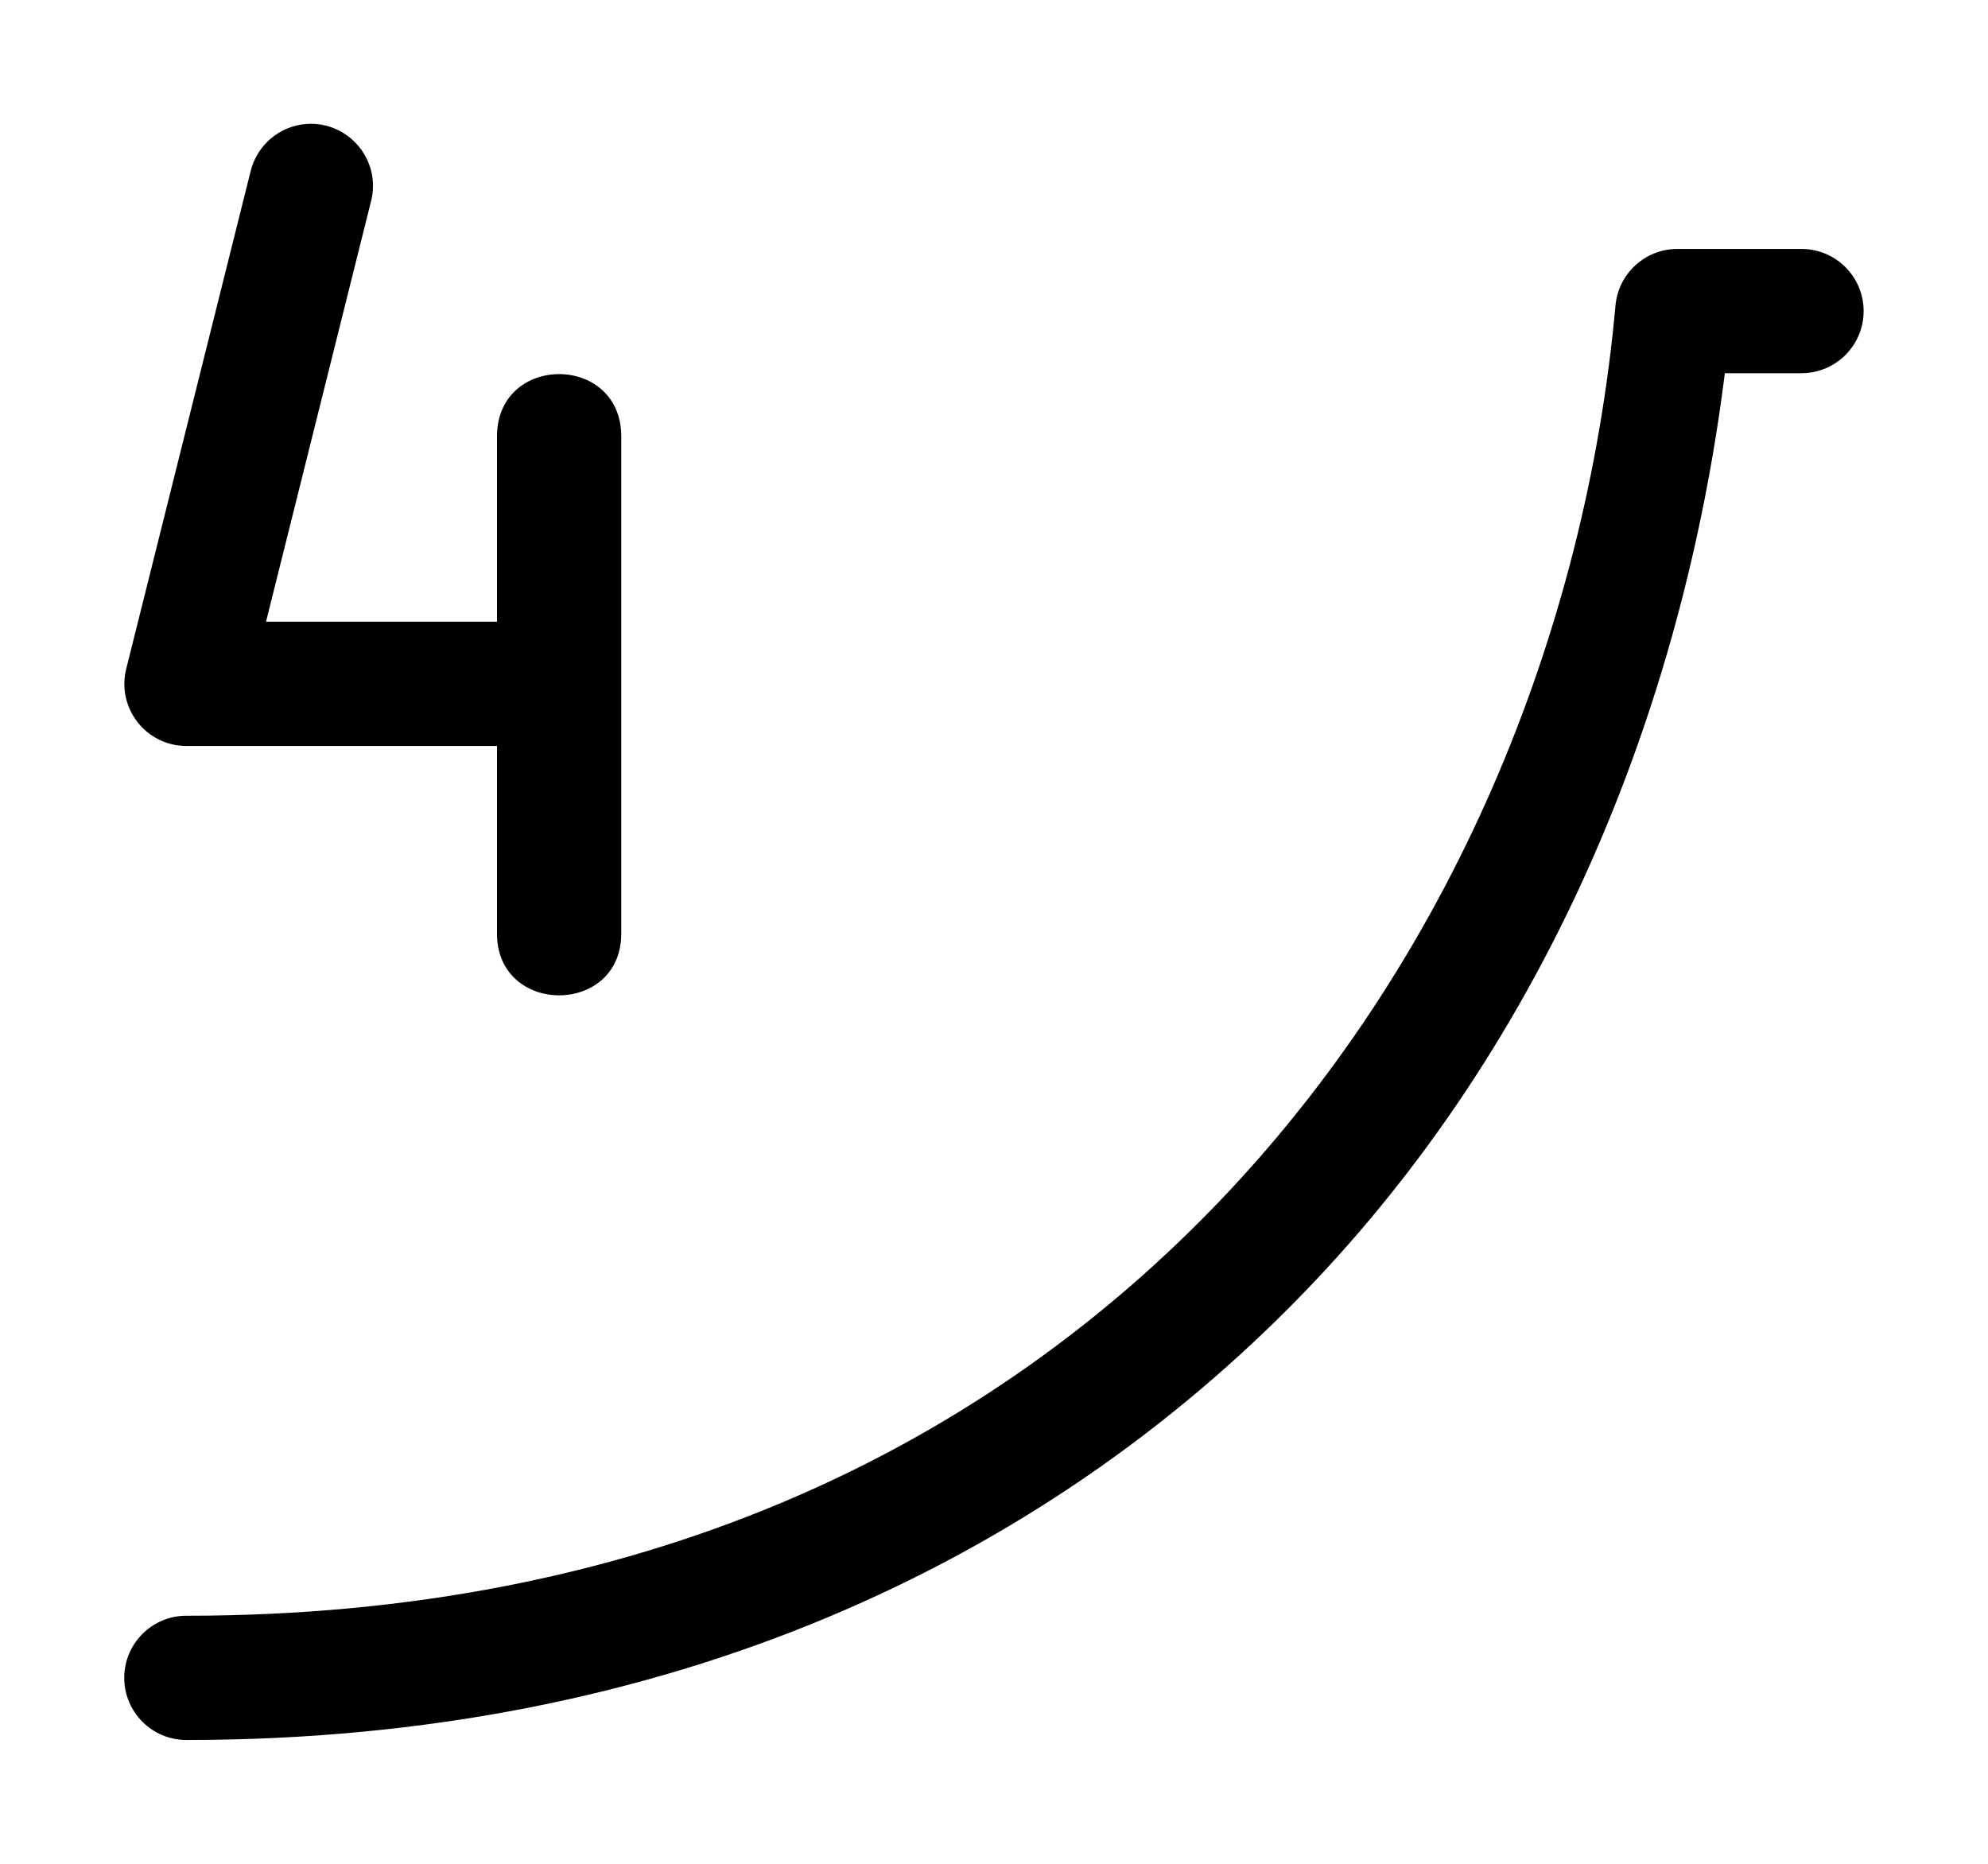
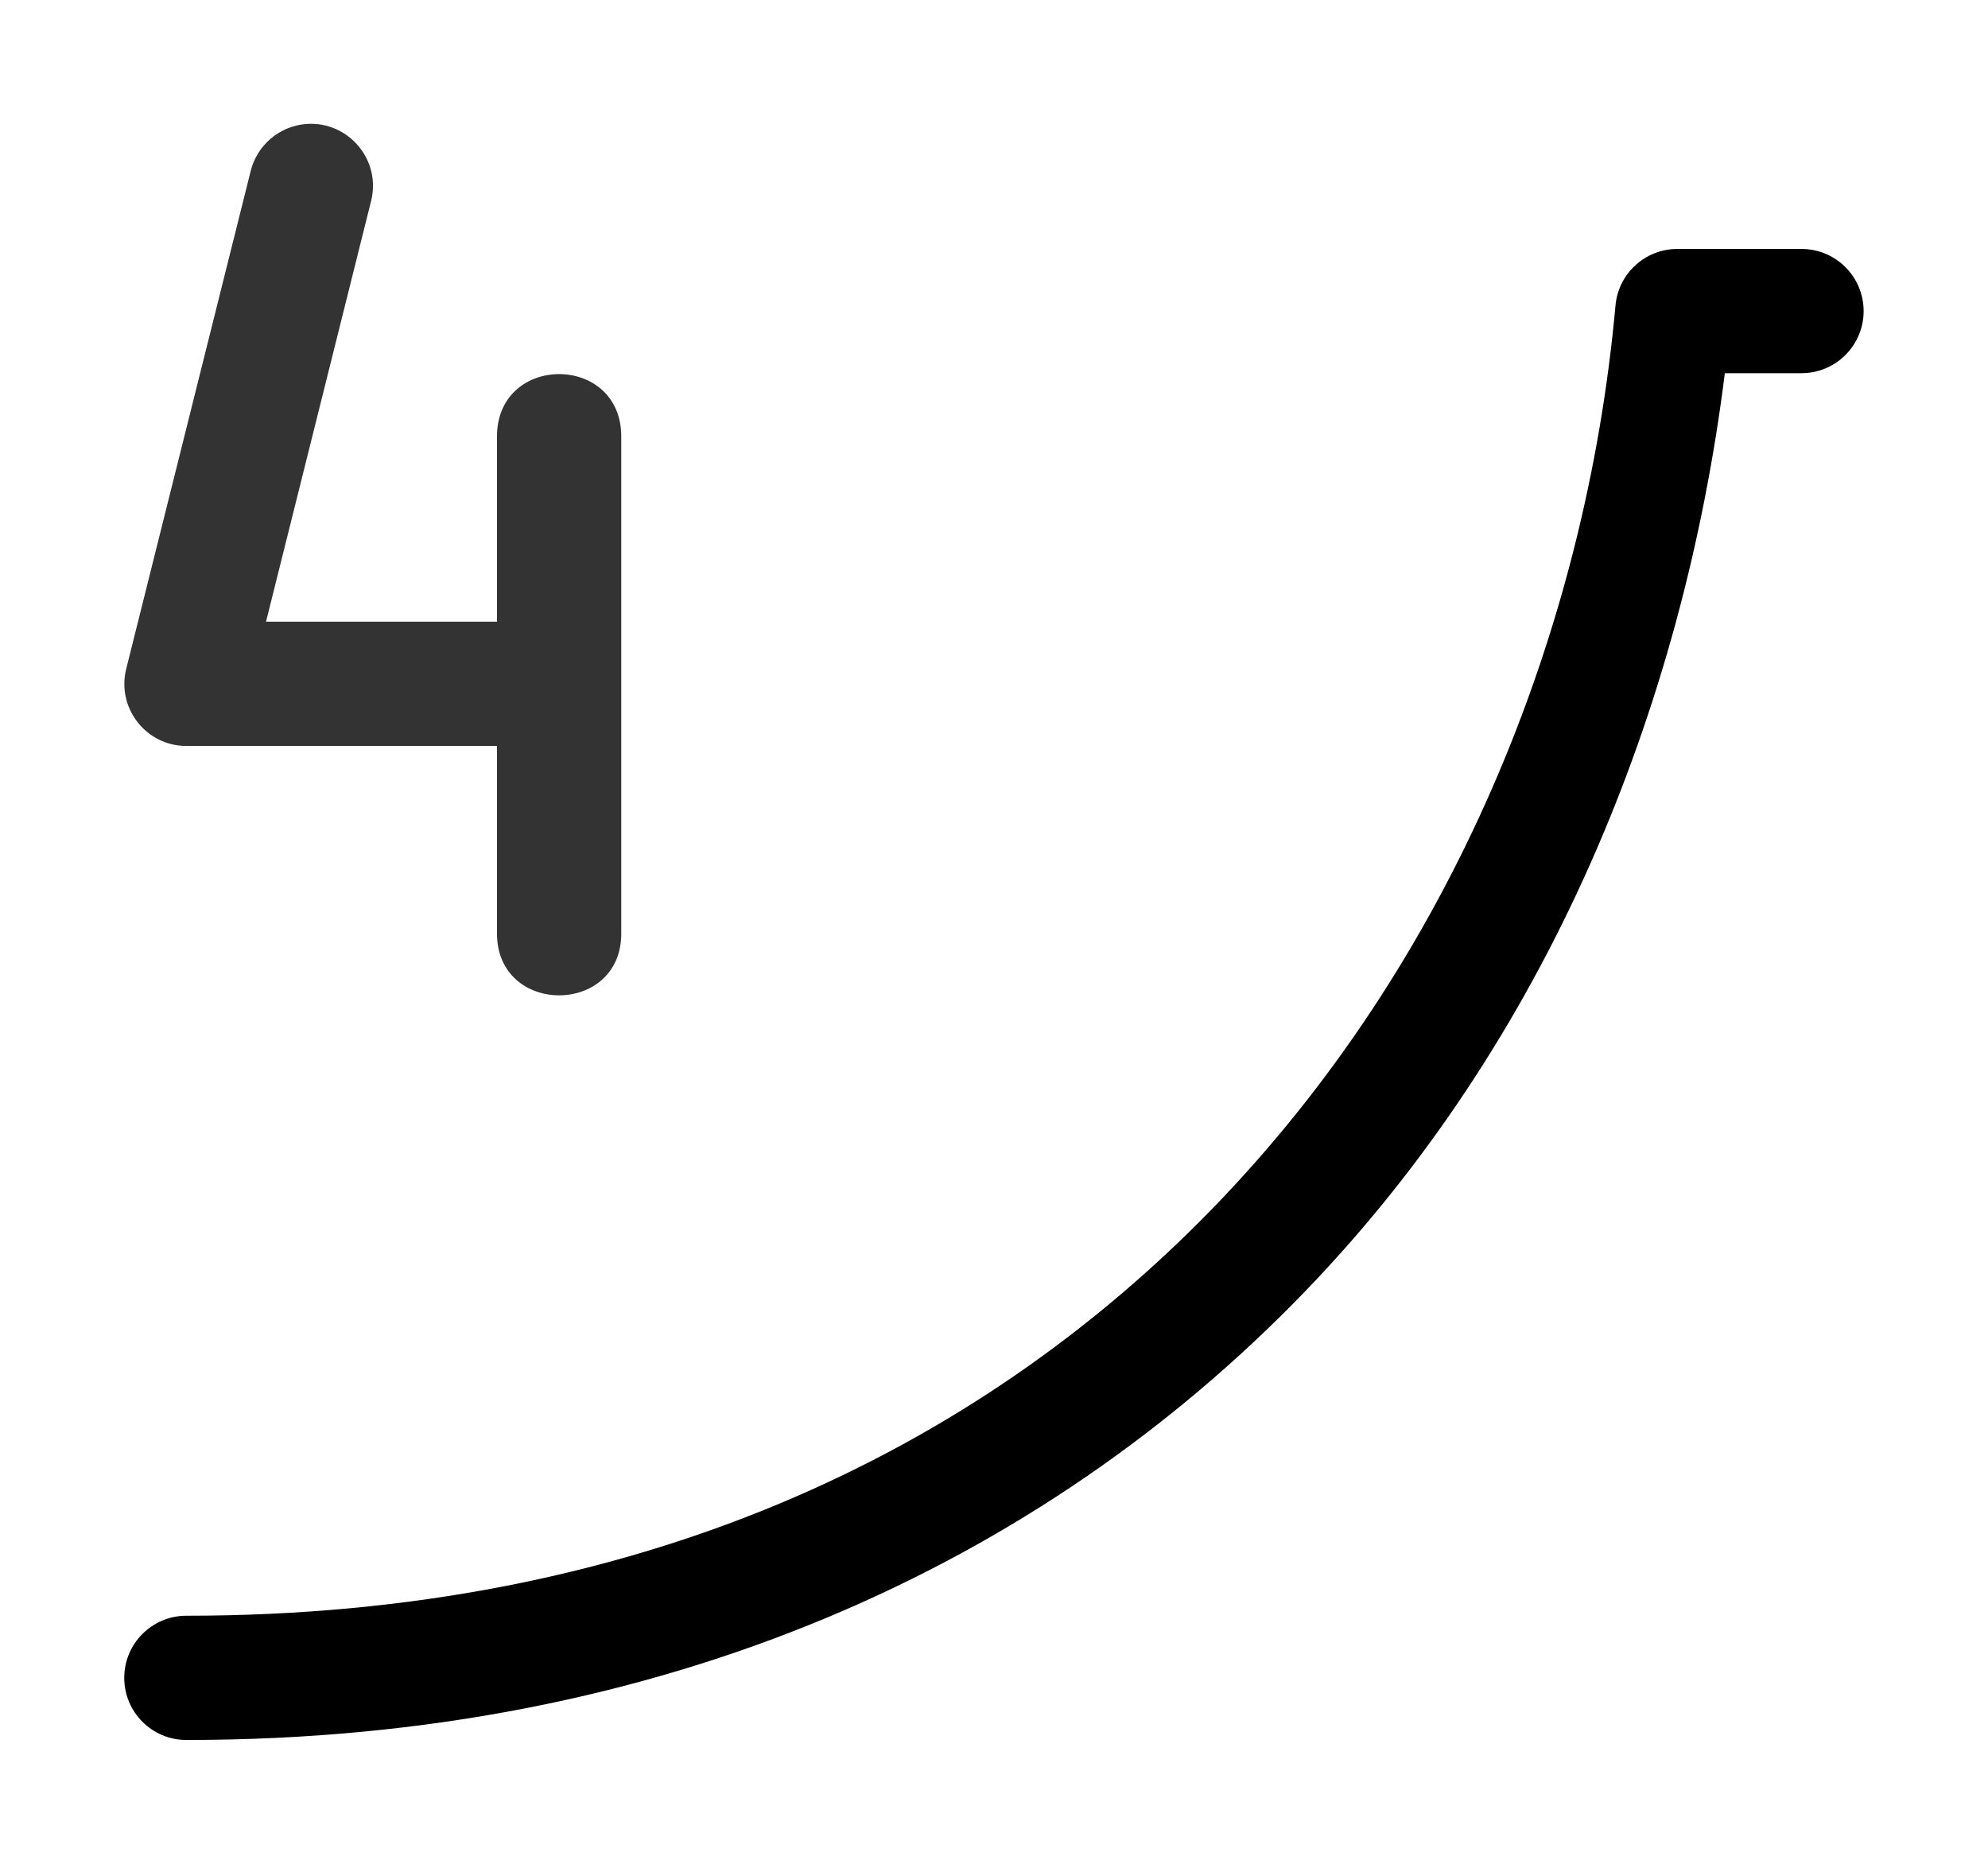
<svg xmlns="http://www.w3.org/2000/svg" viewBox="0 0 1600 1500" fill="currentColor">
  <g fill="currentColor">
    <g enable-background="new" transform="matrix(100 0 0 100 -23600 -19899.649)">
-       <path d="m249.5 201a.5.5 0 0 0 -.498.455c-.24 2.645-1.326 5.289-3.236 7.26-1.911 1.97-4.638 3.285-8.266 3.285a.5.5 0 1 0 0 1c3.872 0 6.895-1.435 8.984-3.59 1.976-2.038 3.06-4.712 3.398-7.41h.617a.5.5 0 1 0 0-1z" />
-       <path d="m238.467 199.994c-.218.016-.401.172-.451.385l-1 4c-.079.315.159.621.484.621h2.5v1.5c-.01.676 1.01.676 1 0v-4c-.009-.657-.991-.657-1 0v1.5h-1.859l.844-3.379c.088-.331-.176-.65-.518-.627z" />
+       <g fill="currentColor" id="blender_ipo_other">
+         <path d="m249.5 201a.5.5 0 0 0 -.498.455c-.24 2.645-1.326 5.289-3.236 7.26-1.911 1.97-4.638 3.285-8.266 3.285a.5.5 0 1 0 0 1c3.872 0 6.895-1.435 8.984-3.59 1.976-2.038 3.06-4.712 3.398-7.41h.617a.5.5 0 1 0 0-1z" />
+       </g>
+       <g fill="currentColor" id="blender_text">
+         <path opacity="0.8" d="m238.467 199.994c-.218.016-.401.172-.451.385l-1 4c-.079.315.159.621.484.621h2.5v1.5c-.01.676 1.01.676 1 0v-4c-.009-.657-.991-.657-1 0v1.5h-1.859l.844-3.379c.088-.331-.176-.65-.518-.627z" />
+       </g>
    </g>
  </g>
</svg>
